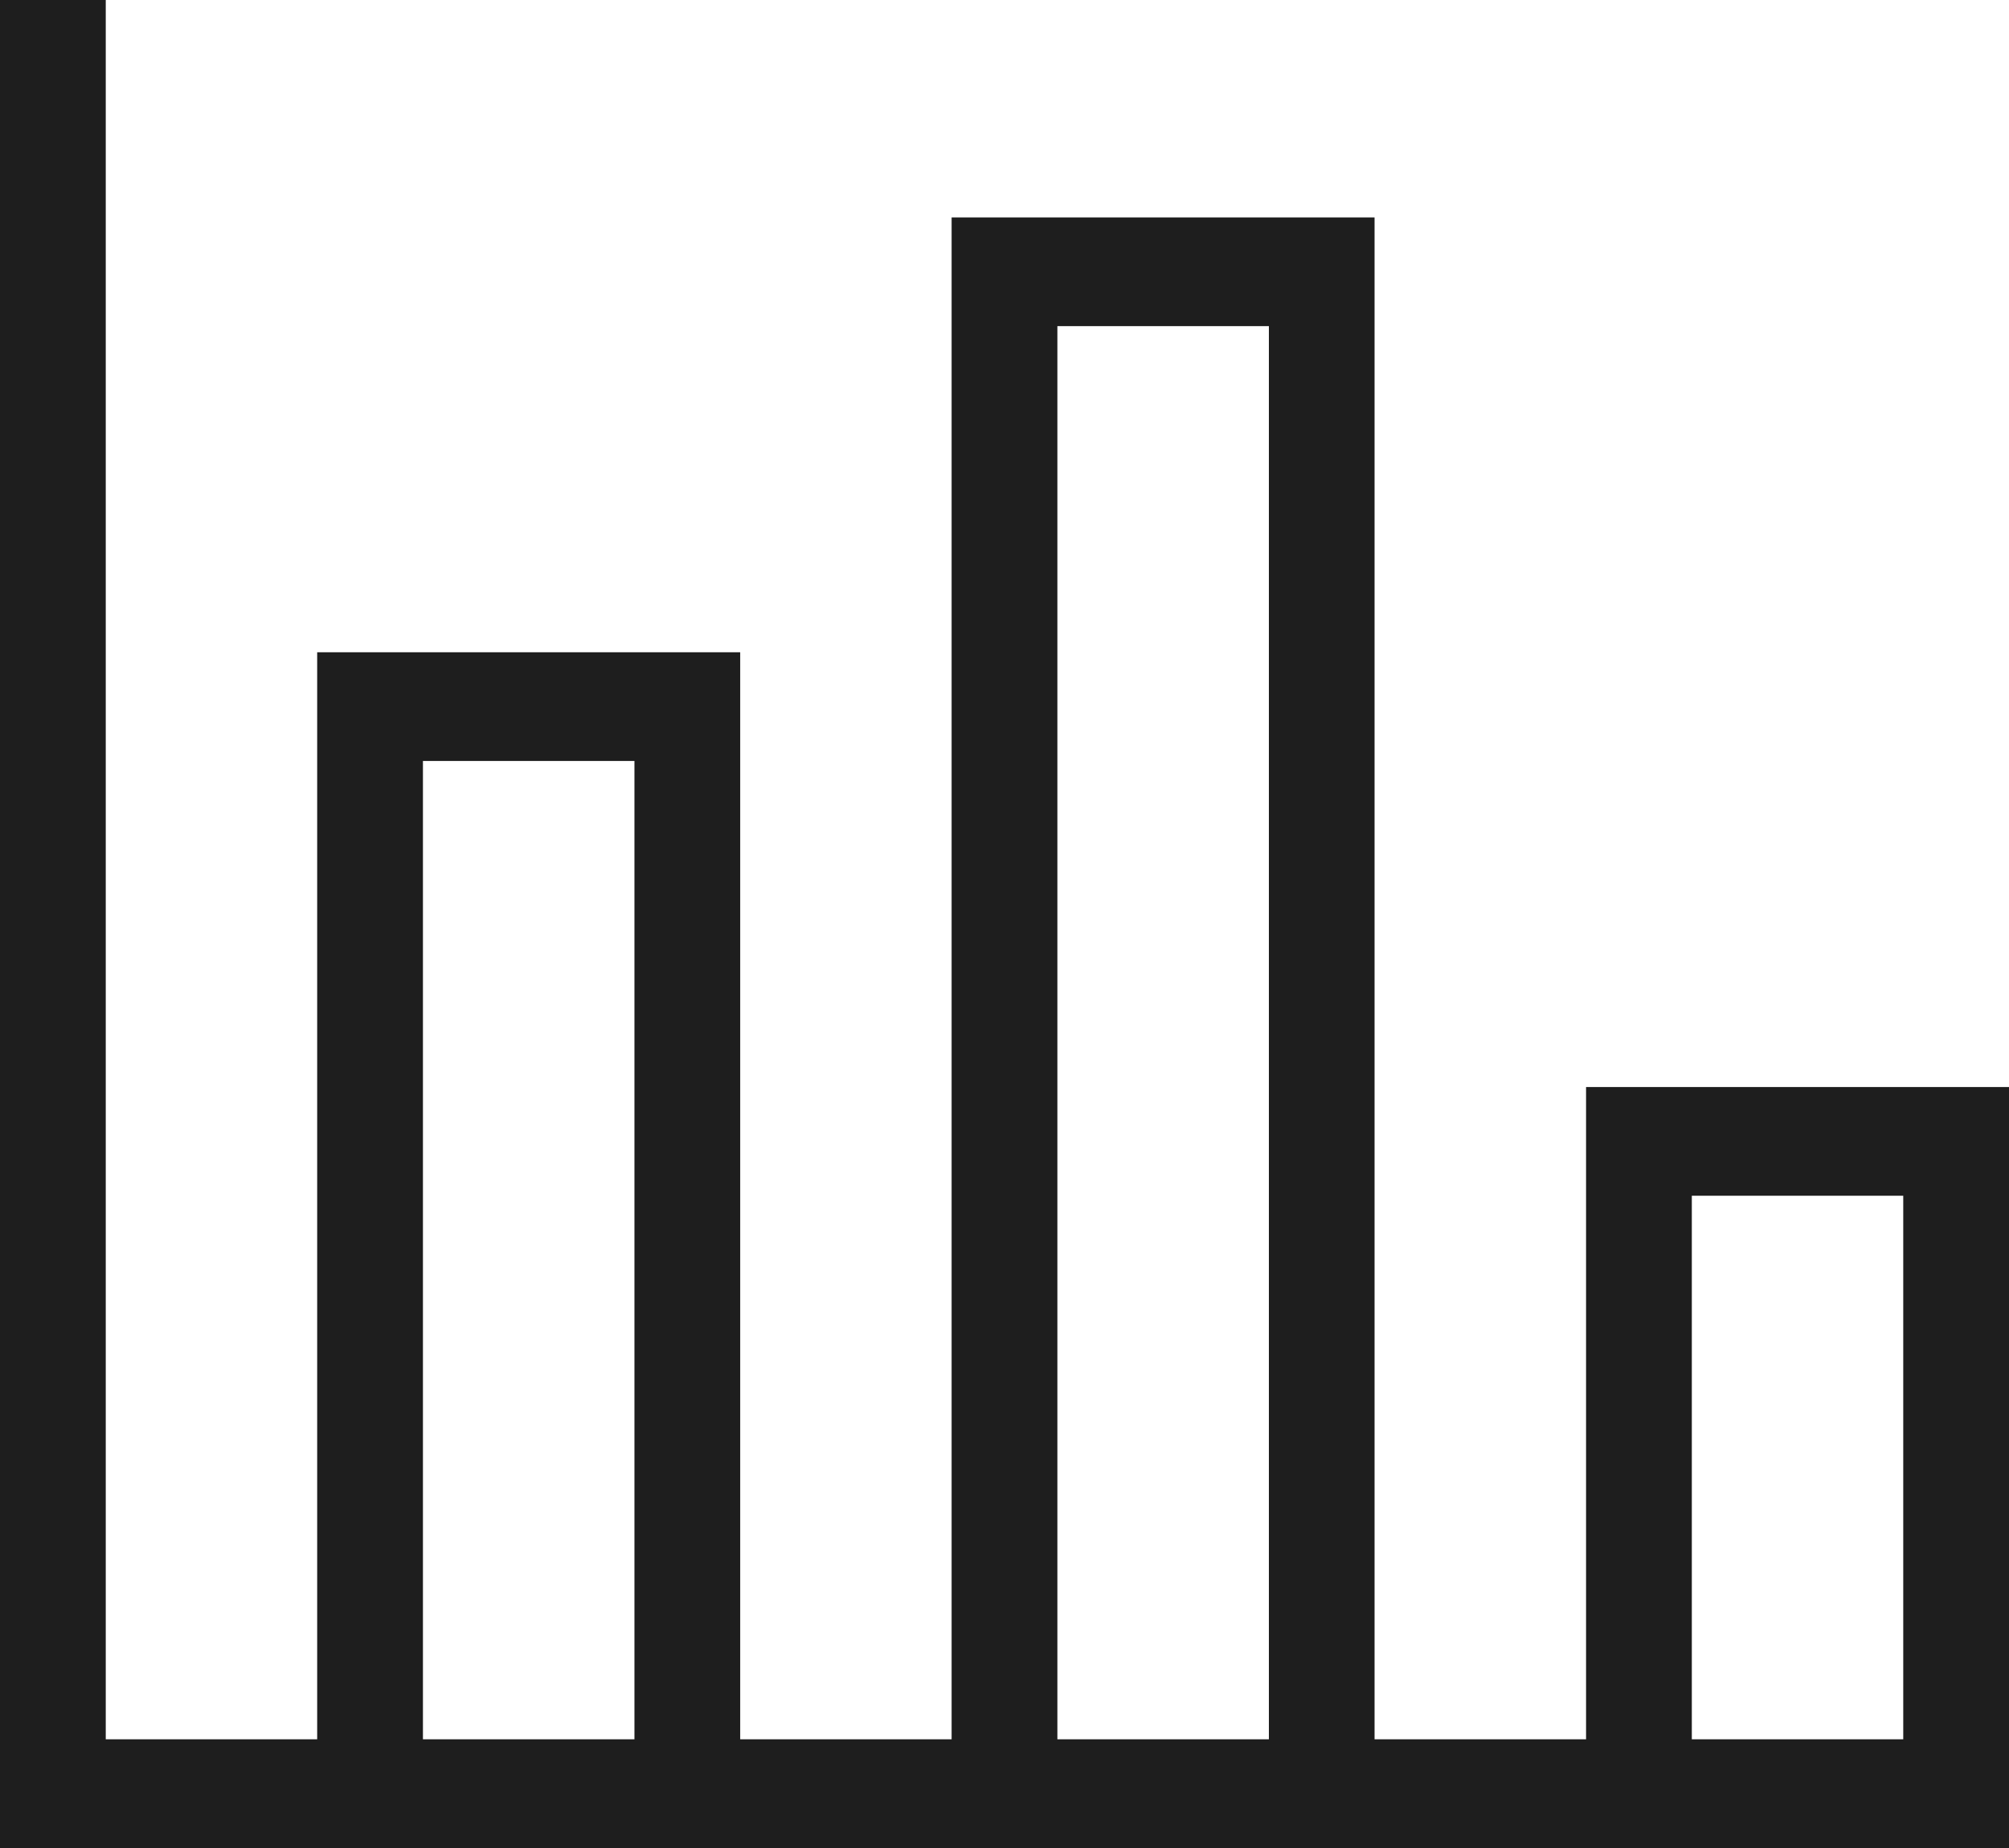
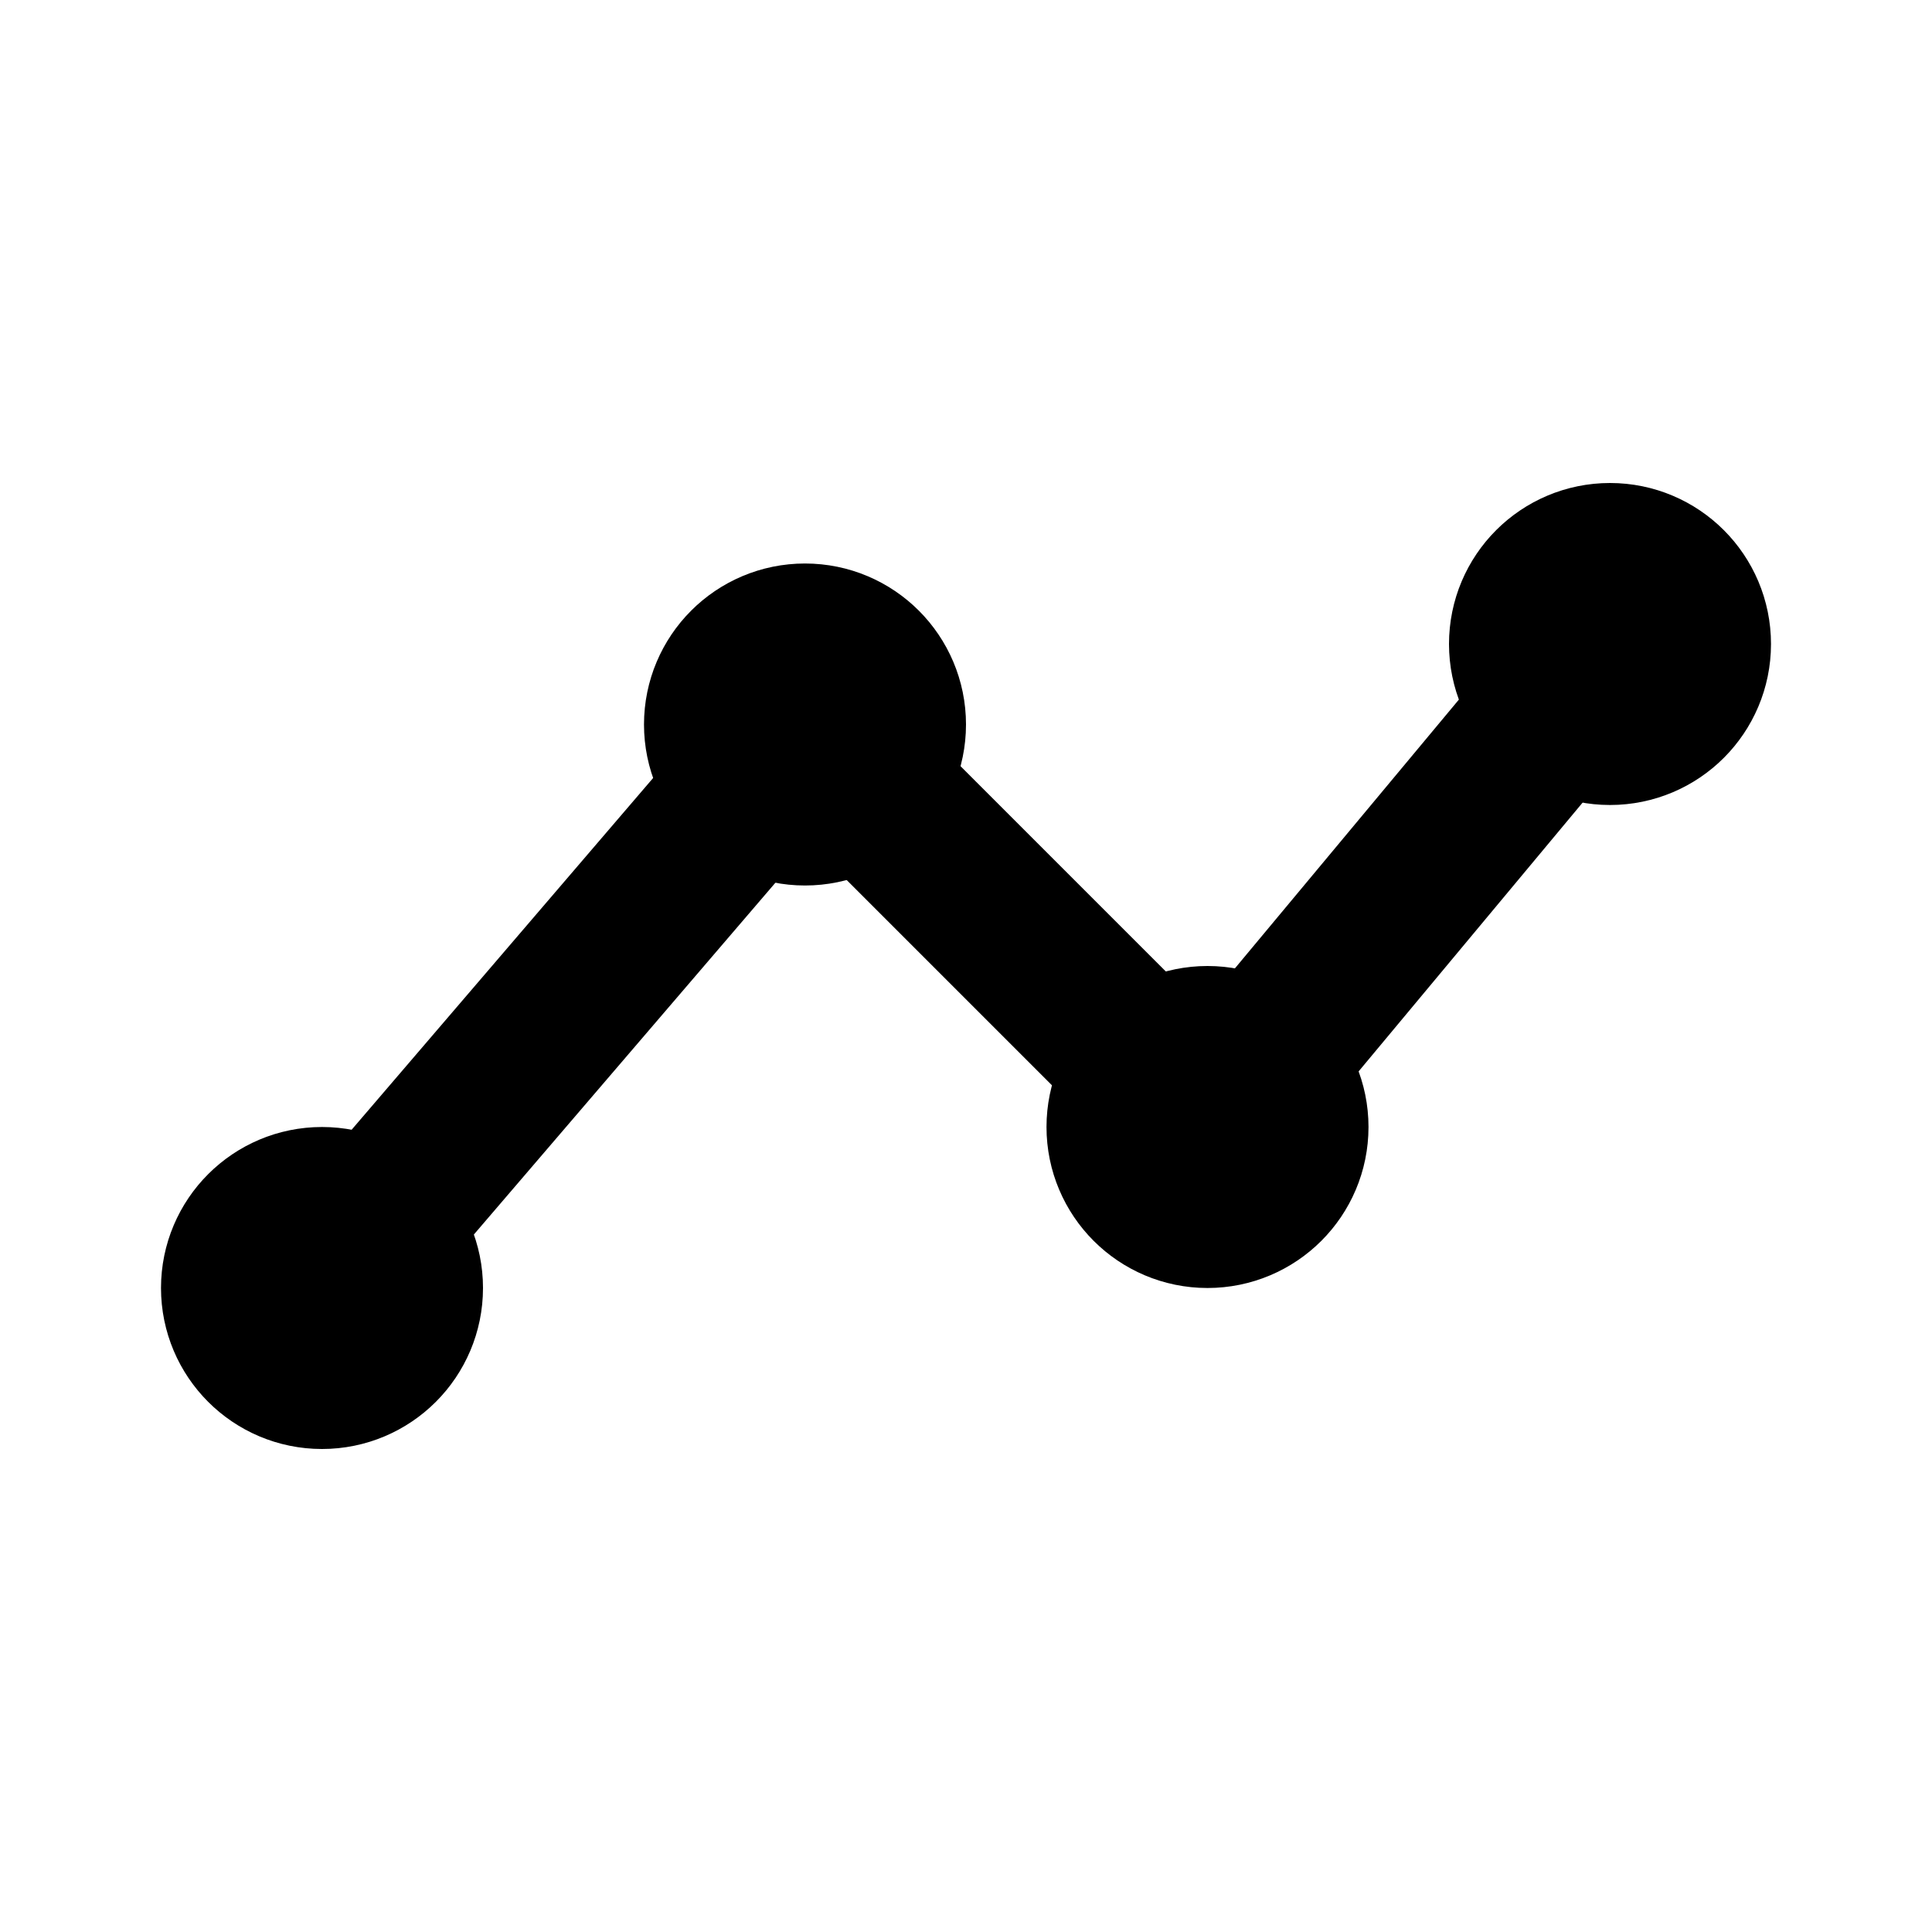
- <svg xmlns="http://www.w3.org/2000/svg" width="25" height="23" viewBox="0 0 25 23" fill="none">
-   <path d="M0 0H1.316V21.647H3.947V8.118H9.211V21.647H11.842V2.706H17.105V21.647H19.737V13.529H25V23H0V0ZM21.053 14.882V21.647H23.684V14.882H21.053ZM13.158 4.059V21.647H15.79V4.059H13.158ZM5.263 9.471V21.647H7.895V9.471H5.263Z" fill="#1E1E1E" />
+ <svg xmlns="http://www.w3.org/2000/svg" viewBox="0 0 24 24" fill="none" stroke="currentColor" stroke-linecap="round" stroke-linejoin="round" width="24" height="24" stroke-width="2">
+   <path d="M4 16l6 -7l5 5l5 -6" />
+   <path d="M15 14m-1 0a1 1 0 1 0 2 0a1 1 0 1 0 -2 0" />
+   <path d="M10 9m-1 0a1 1 0 1 0 2 0a1 1 0 1 0 -2 0" />
+   <path d="M4 16m-1 0a1 1 0 1 0 2 0a1 1 0 1 0 -2 0" />
+   <path d="M20 8m-1 0a1 1 0 1 0 2 0a1 1 0 1 0 -2 0" />
</svg>
